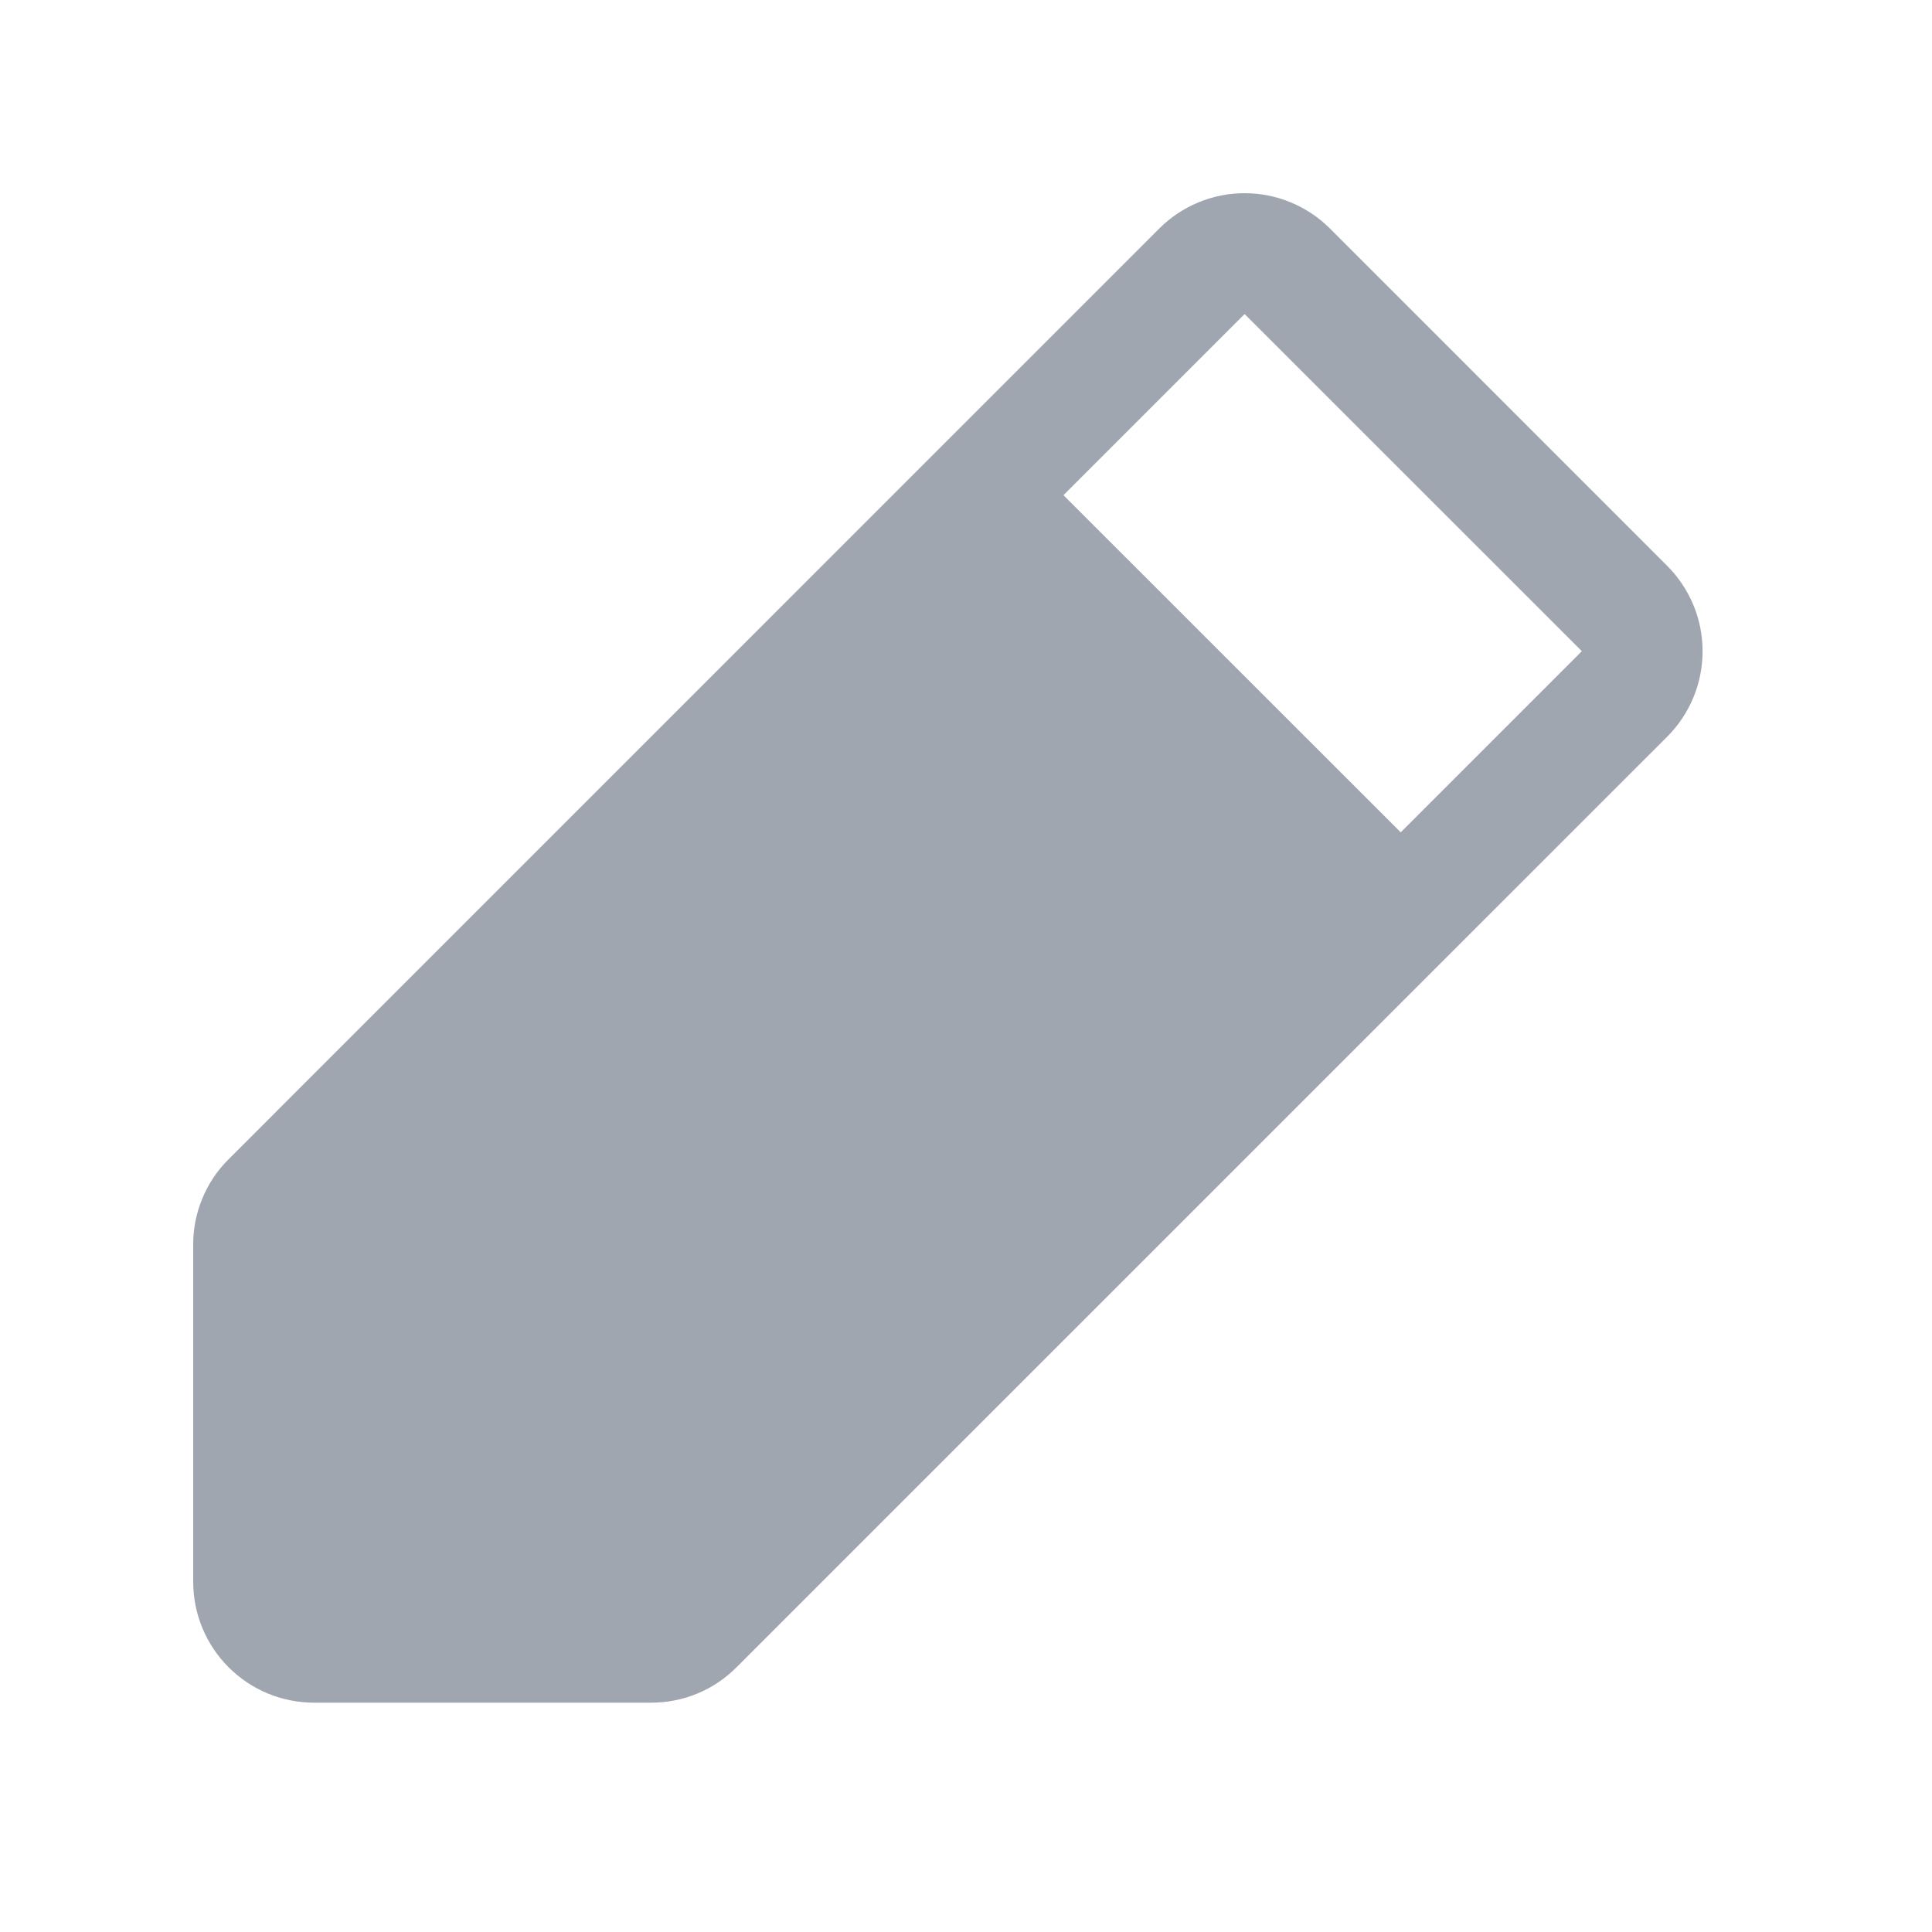
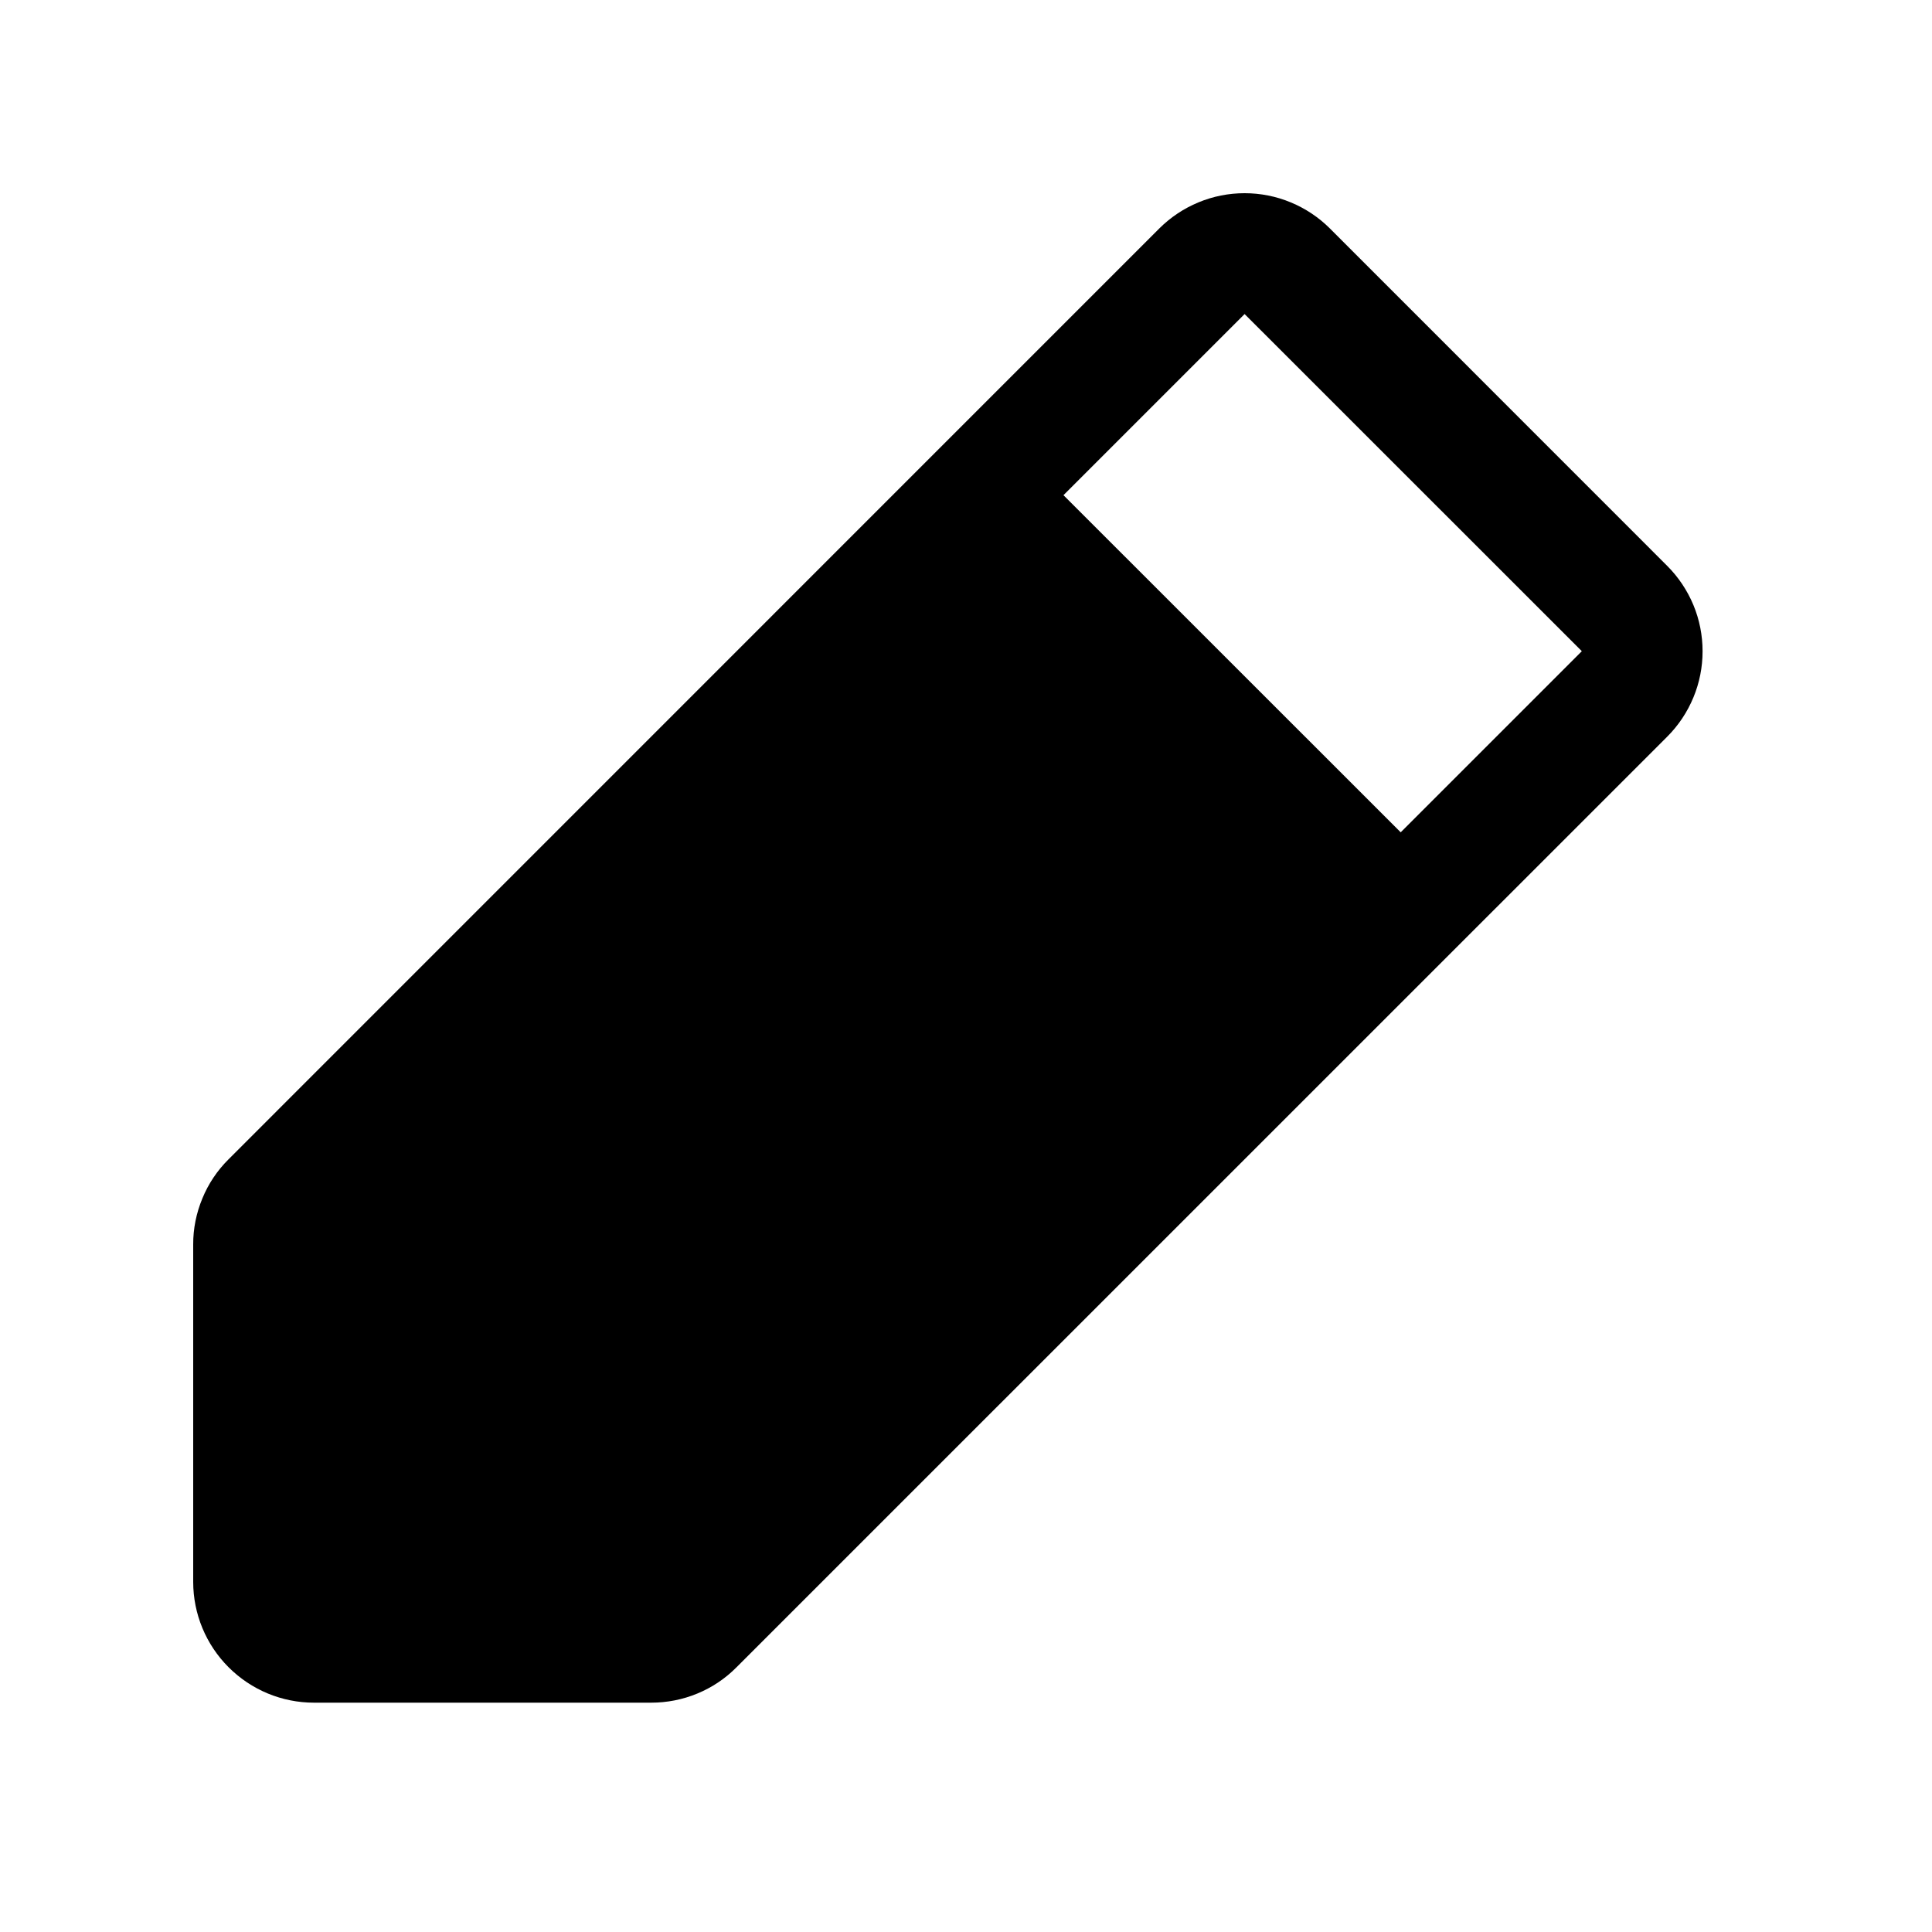
<svg xmlns="http://www.w3.org/2000/svg" width="20" height="20" viewBox="0 0 20 20" fill="none">
-   <path d="M17.259 5.858L13.768 2.366C13.652 2.25 13.514 2.158 13.362 2.095C13.211 2.032 13.048 2 12.884 2C12.72 2 12.557 2.032 12.406 2.095C12.254 2.158 12.116 2.25 12 2.366L2.366 12.001C2.25 12.116 2.157 12.254 2.095 12.406C2.032 12.557 1.999 12.72 2 12.884V16.376C2 16.707 2.132 17.025 2.366 17.259C2.601 17.494 2.918 17.626 3.25 17.626H6.741C6.906 17.626 7.068 17.594 7.22 17.531C7.372 17.468 7.509 17.376 7.625 17.259L17.259 7.626C17.375 7.51 17.467 7.372 17.53 7.22C17.593 7.068 17.625 6.906 17.625 6.742C17.625 6.577 17.593 6.415 17.53 6.263C17.467 6.112 17.375 5.974 17.259 5.858ZM14.5 8.616L11.009 5.126L12.884 3.251L16.375 6.741L14.5 8.616Z" fill="#A0A6AF" />
+   <path d="M17.259 5.858L13.768 2.366C13.652 2.25 13.514 2.158 13.362 2.095C13.211 2.032 13.048 2 12.884 2C12.72 2 12.557 2.032 12.406 2.095C12.254 2.158 12.116 2.25 12 2.366L2.366 12.001C2.25 12.116 2.157 12.254 2.095 12.406C2.032 12.557 1.999 12.72 2 12.884V16.376C2 16.707 2.132 17.025 2.366 17.259C2.601 17.494 2.918 17.626 3.25 17.626H6.741C6.906 17.626 7.068 17.594 7.22 17.531C7.372 17.468 7.509 17.376 7.625 17.259L17.259 7.626C17.375 7.51 17.467 7.372 17.53 7.22C17.593 7.068 17.625 6.906 17.625 6.742C17.625 6.577 17.593 6.415 17.53 6.263C17.467 6.112 17.375 5.974 17.259 5.858ZM14.5 8.616L11.009 5.126L12.884 3.251L16.375 6.741L14.5 8.616Z" fill="currentColor" />
</svg>
